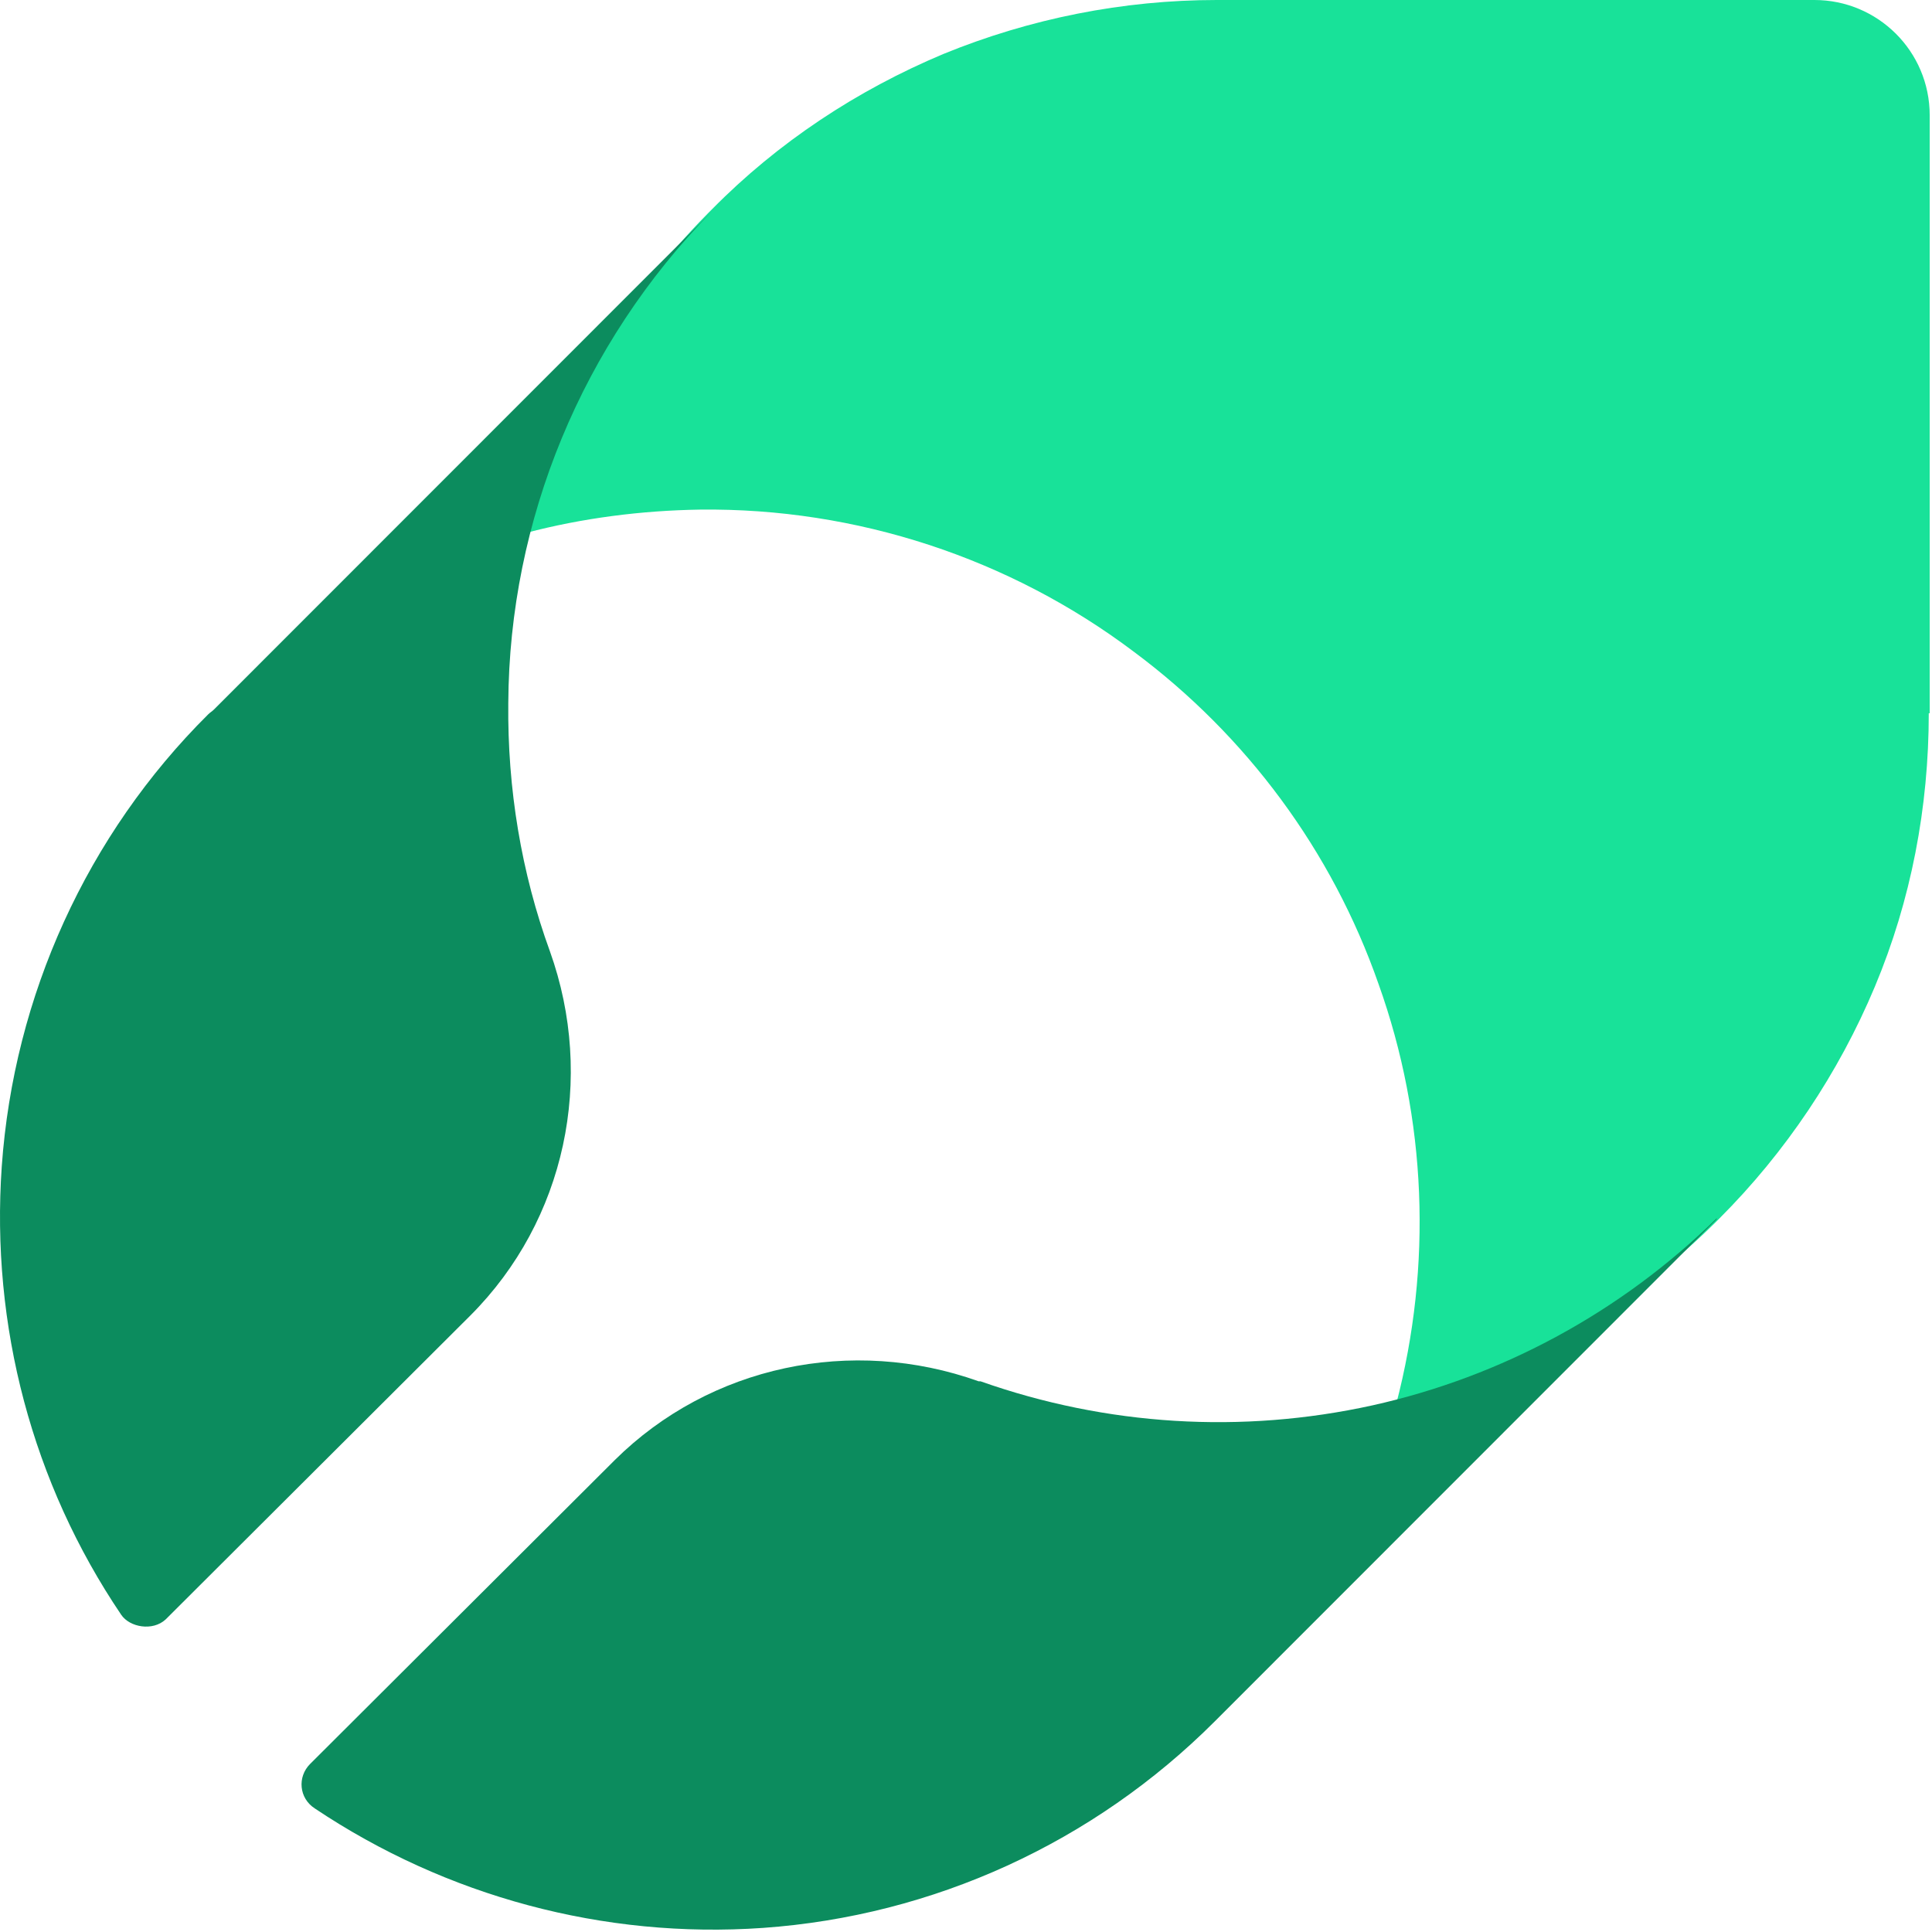
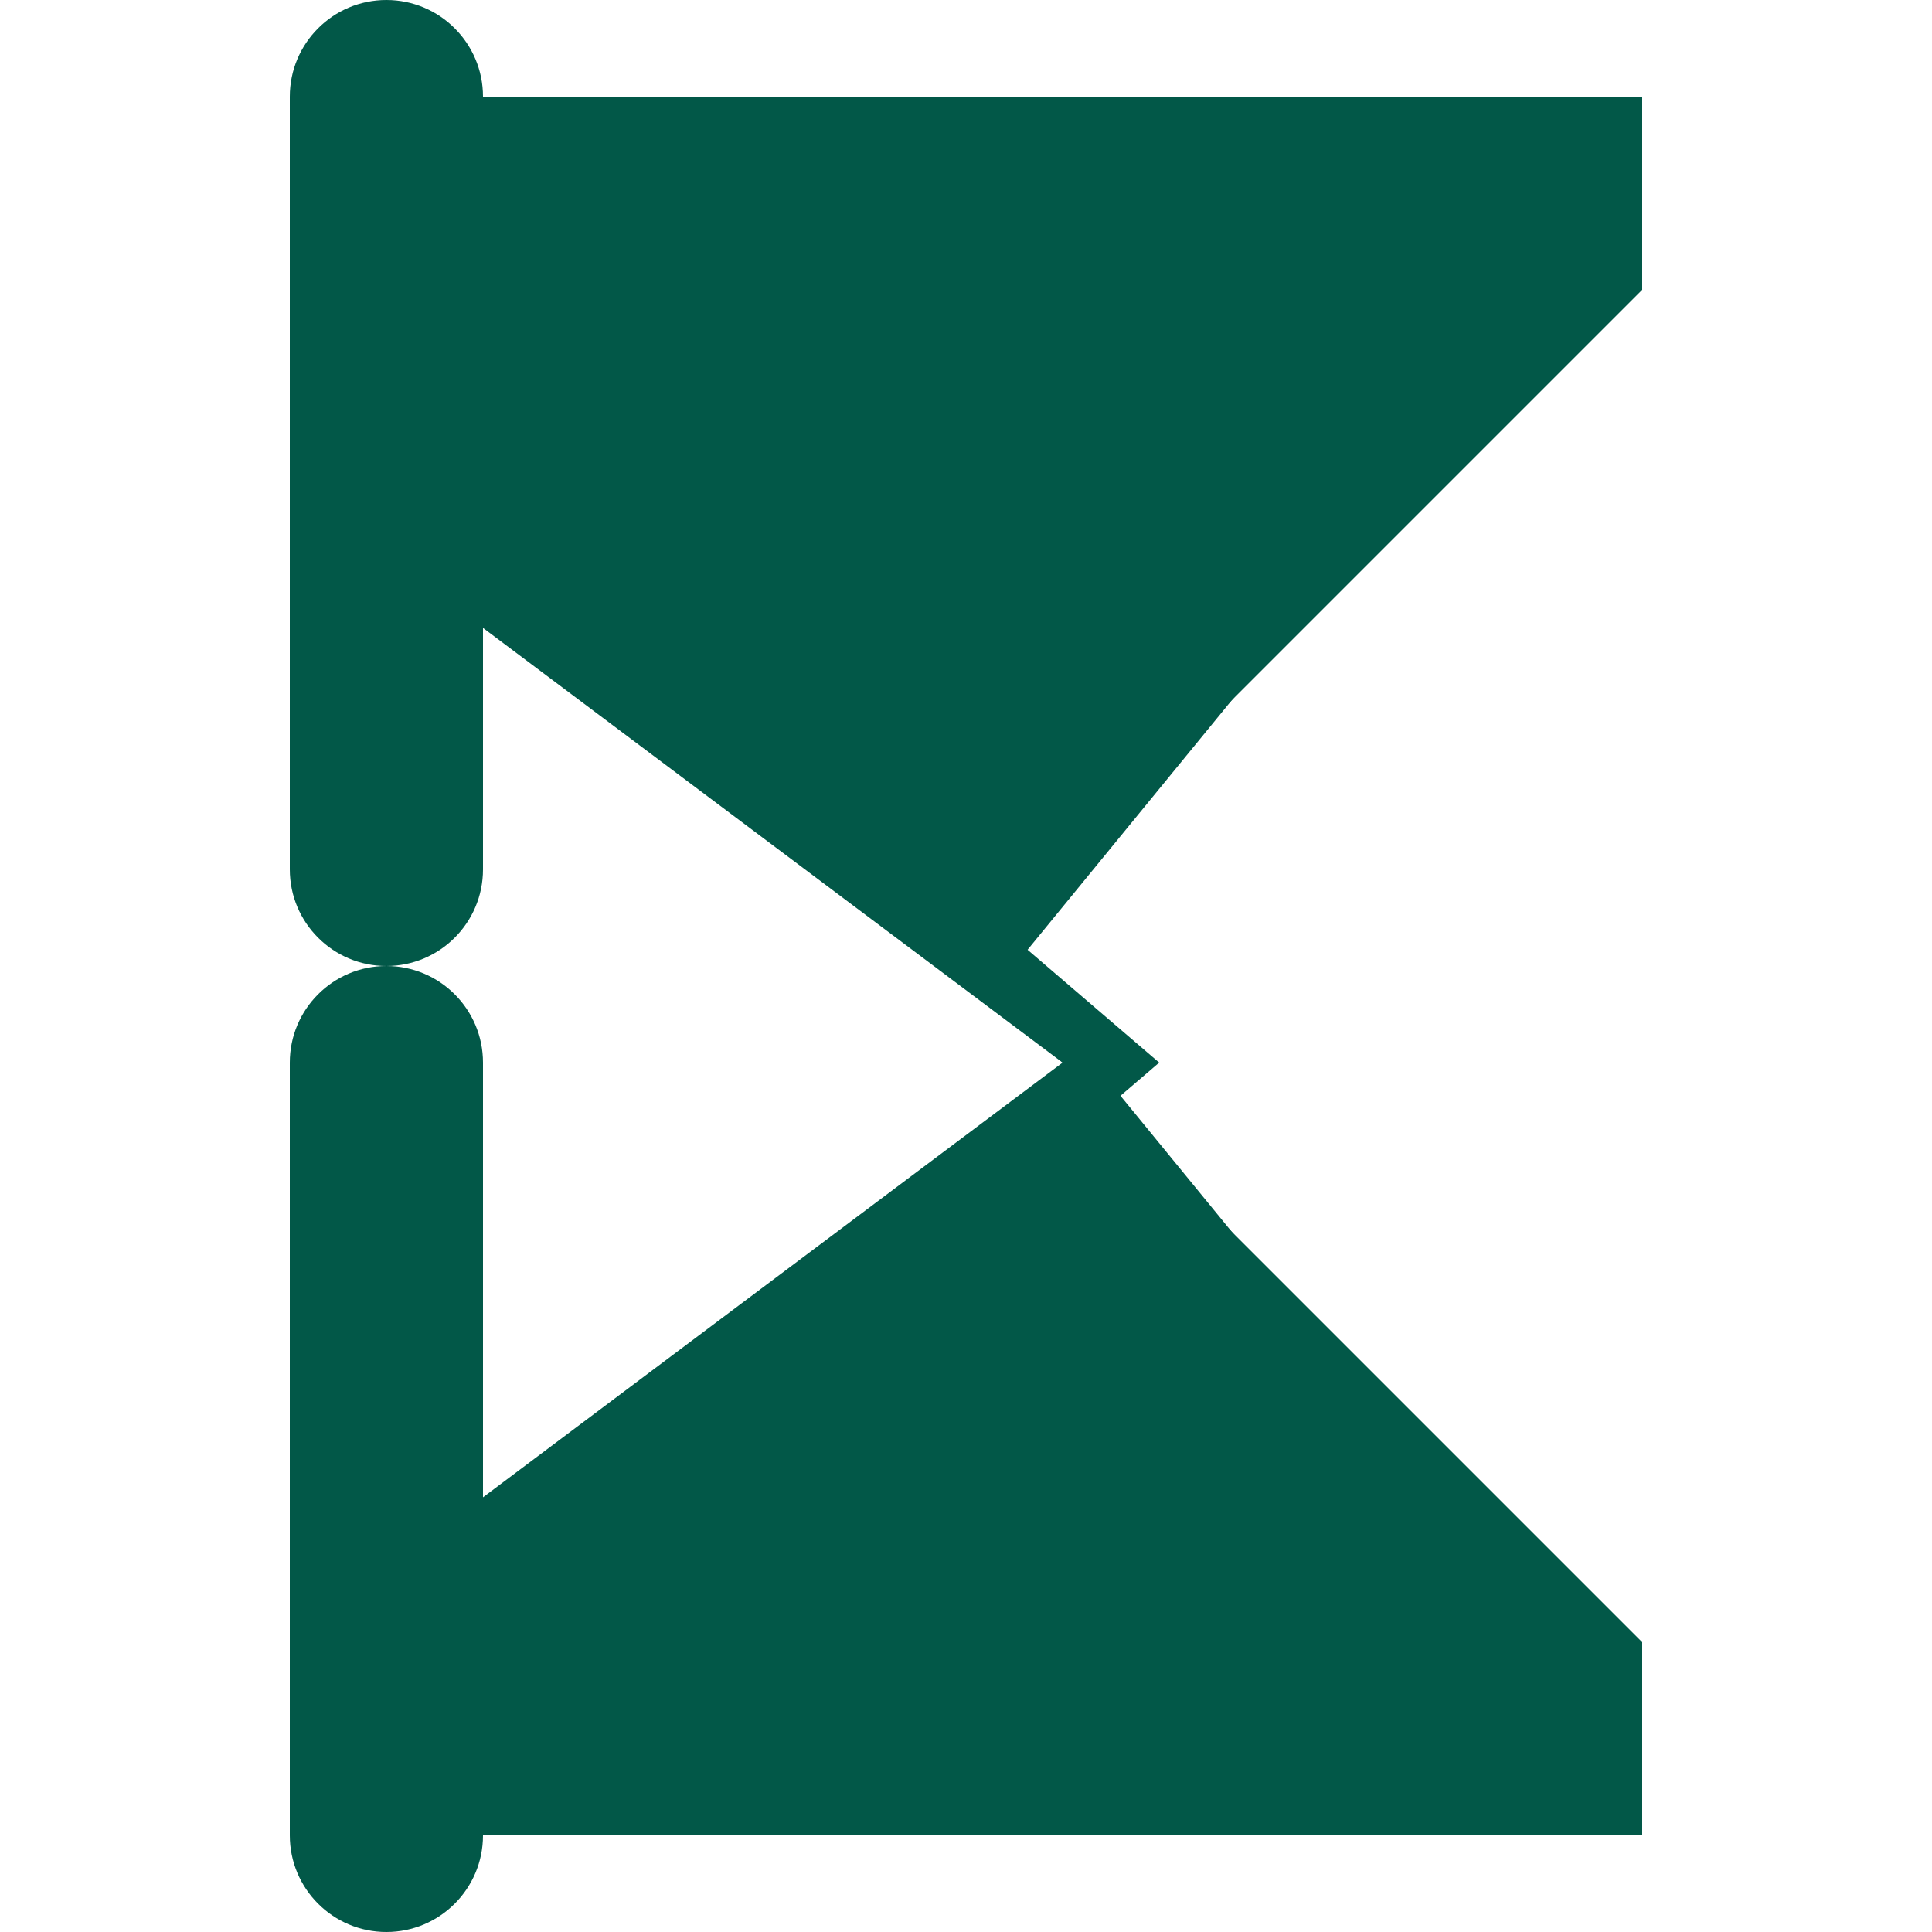
- <svg xmlns="http://www.w3.org/2000/svg" width="502" height="502" viewBox="0 0 502 502" fill="none">
-   <path d="M501.402 185.33V29.962C501.402 13.29 487.876 0 471.453 0H316.156C291.763 0 267.611 4.832 245.15 14.014C222.689 23.438 202.16 36.969 185.012 54.367L183.804 55.575C161.101 78.53 144.92 107.042 136.708 138.454C151.441 134.588 166.656 132.655 181.871 132.413C222.447 131.93 262.298 144.978 294.661 169.383C323.885 191.13 346.104 221.092 358.18 255.645C370.739 290.681 372.188 328.859 362.769 364.862C393.925 356.647 422.666 340.457 445.611 317.744L446.818 316.536C463.966 299.38 477.732 278.841 487.151 256.37C496.571 233.898 501.16 209.735 501.16 185.33H501.402Z" fill="#18E299" />
-   <path d="M132.071 182.706C132.312 135.044 151.32 89.307 184.764 55.125L55.557 184.391C55.076 184.873 54.594 185.113 54.113 185.595C22.593 216.888 3.586 258.774 0.458 303.066C-2.43 344.47 8.397 385.392 31.496 419.575C33.699 422.835 39.677 423.907 43.046 420.778L122.206 341.822C146.989 317.028 154.689 280.198 142.899 247.219C135.44 226.758 131.831 204.852 132.071 182.706Z" fill="#0C8C5E" />
-   <path d="M446.067 316.547C421.284 340.86 390.245 357.71 356.56 365.172C322.634 372.635 287.506 370.468 254.783 358.914C254.783 358.914 254.542 358.914 254.301 358.914C221.338 347.118 184.525 354.821 159.742 379.375L80.581 458.331C77.212 461.701 77.694 467.238 81.784 469.885C115.95 492.754 156.855 503.827 198.24 500.938C242.512 497.809 284.137 478.792 315.656 447.258L316.859 446.054L446.067 316.788V316.547Z" fill="#0C8C5E" />
+ <svg xmlns="http://www.w3.org/2000/svg" viewBox="0 0 200 200">
+   <g fill="#025848">
+     <path d="M30 10 L30 90 A10 10 0 0 0 50 90 L50 10 A10 10 0 0 0 30 10 Z" />
+     <path d="M30 110 L30 190 A10 10 0 0 0 50 190 L50 110 A10 10 0 0 0 30 110 Z" />
+     <path d="M50 10 L170 10 L170 30 L100 100 L170 170 L170 190 L50 190 L50 170 L120 110 L50 50 Z" />
+     <path d="M50 30 L150 30 L150 45 L105 100 L150 155 L150 170 L50 170 L50 155 L110 110 L50 65 Z" />
+   </g>
</svg>
